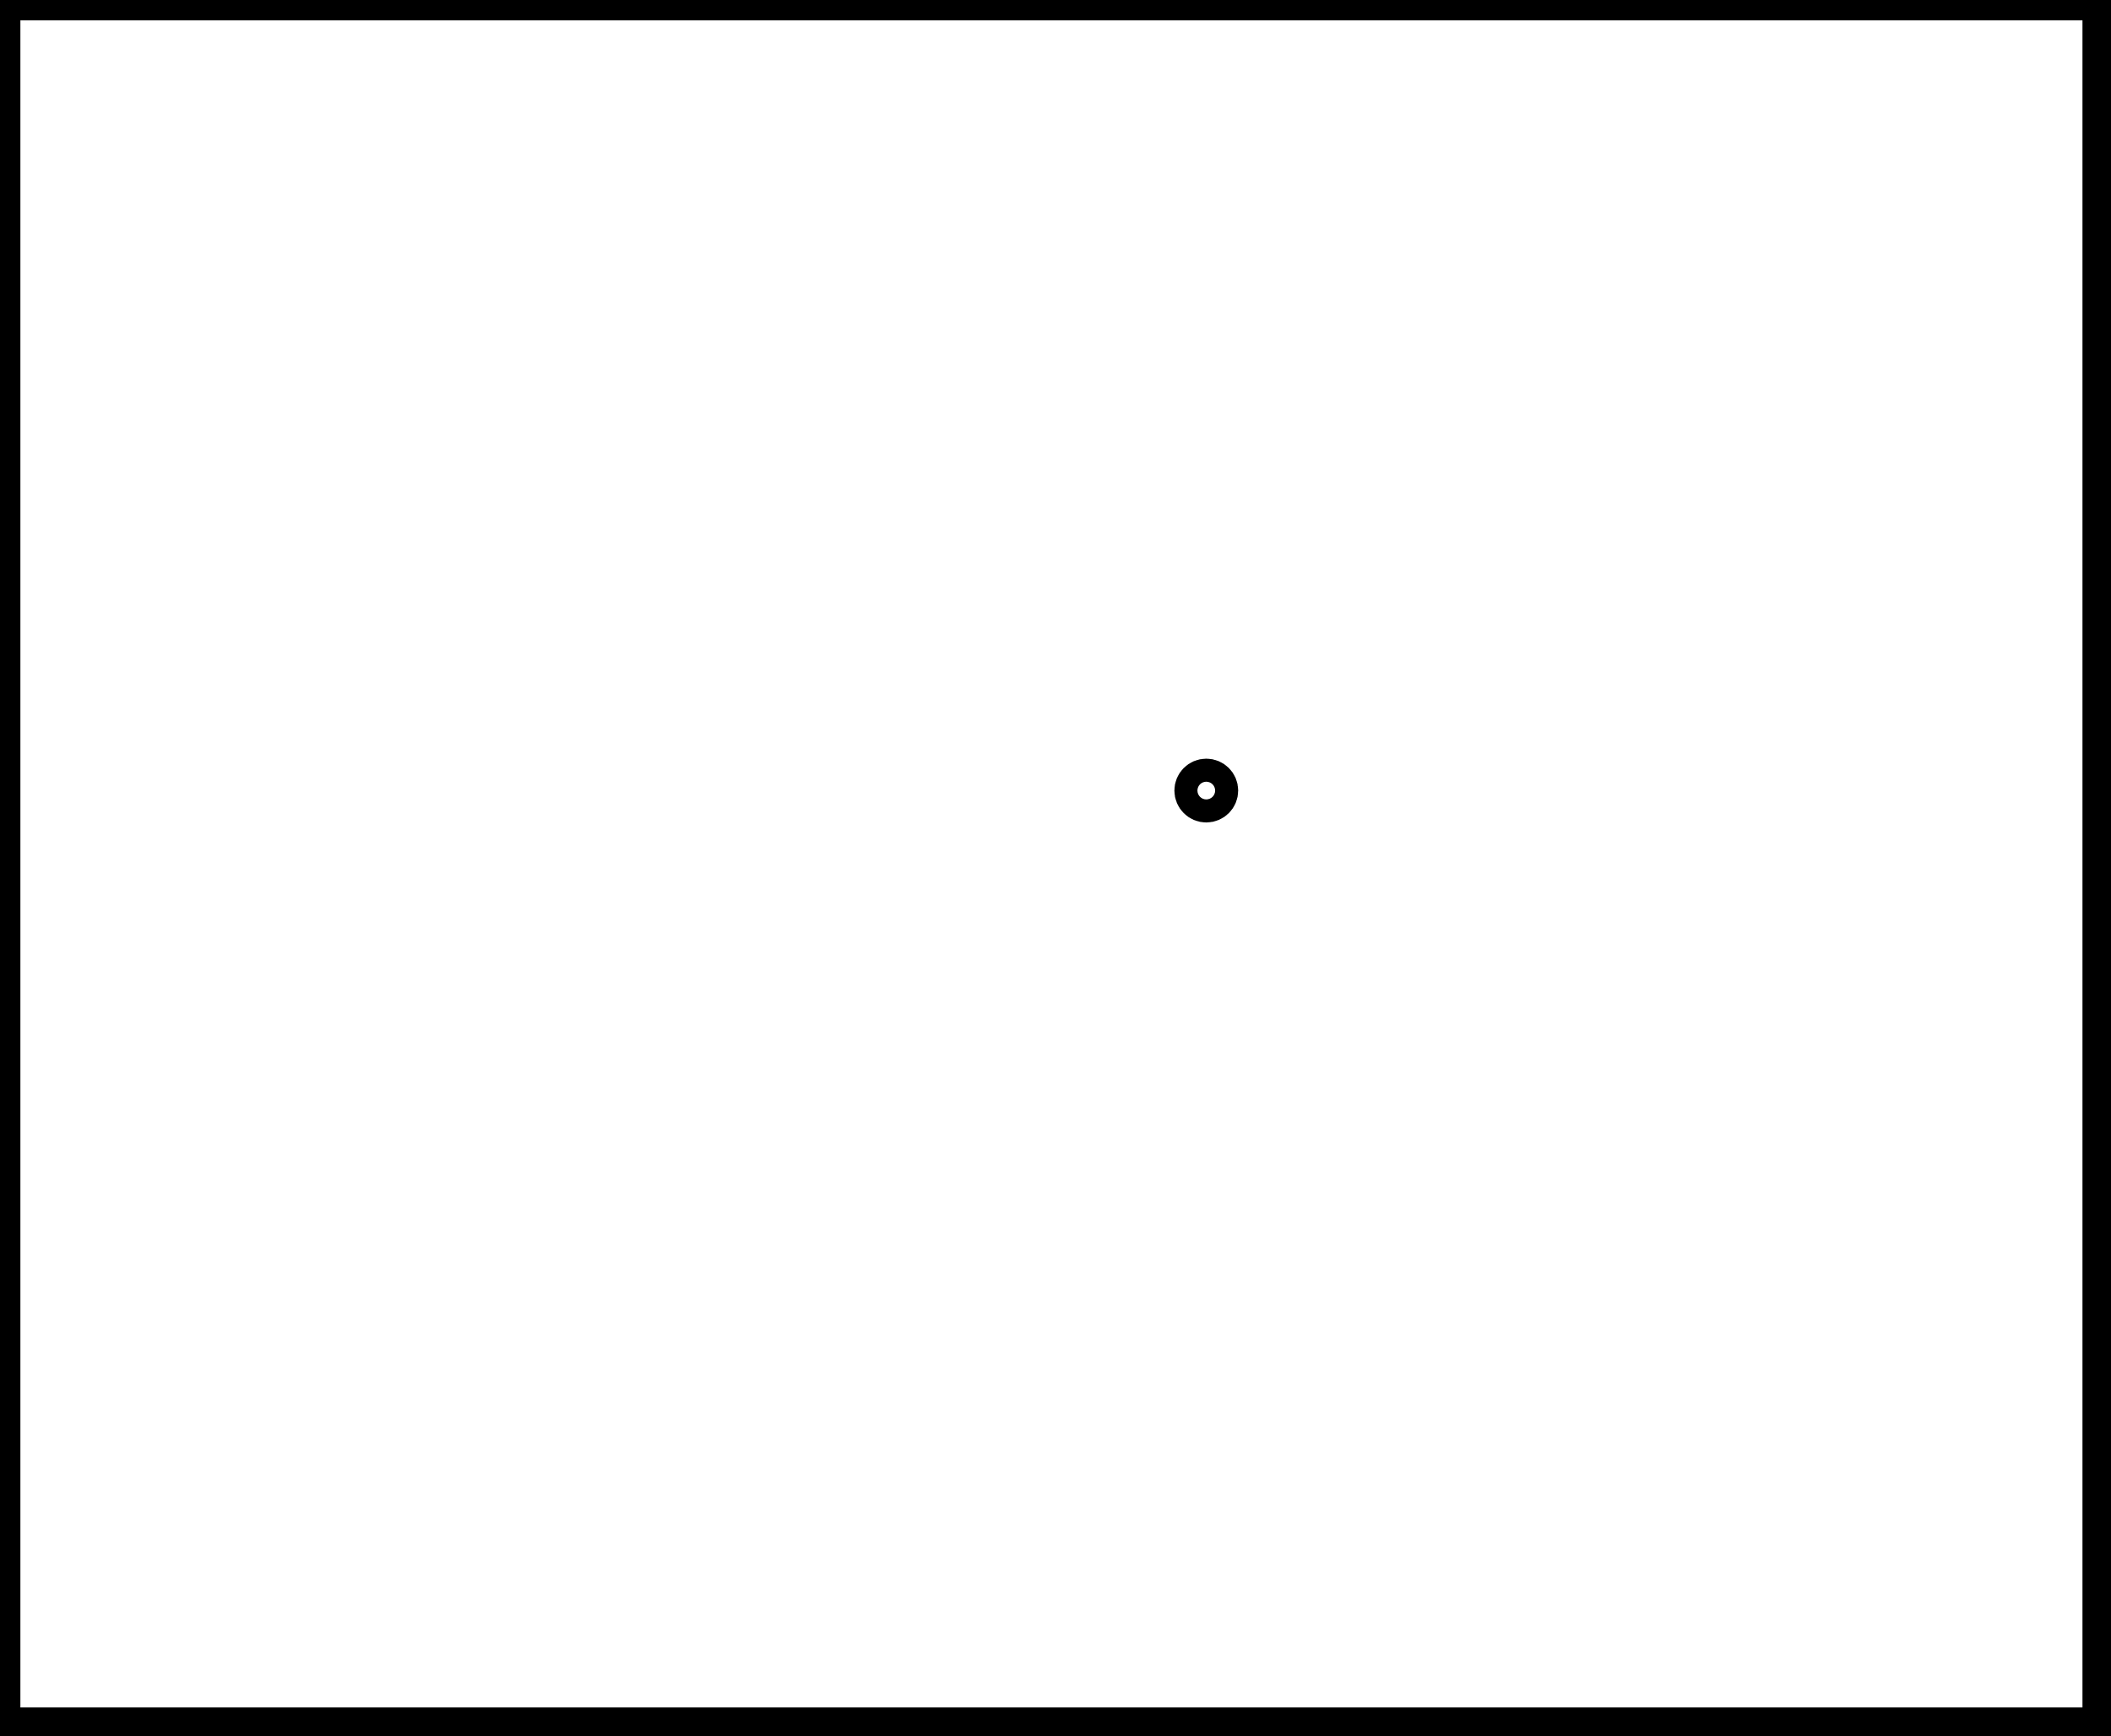
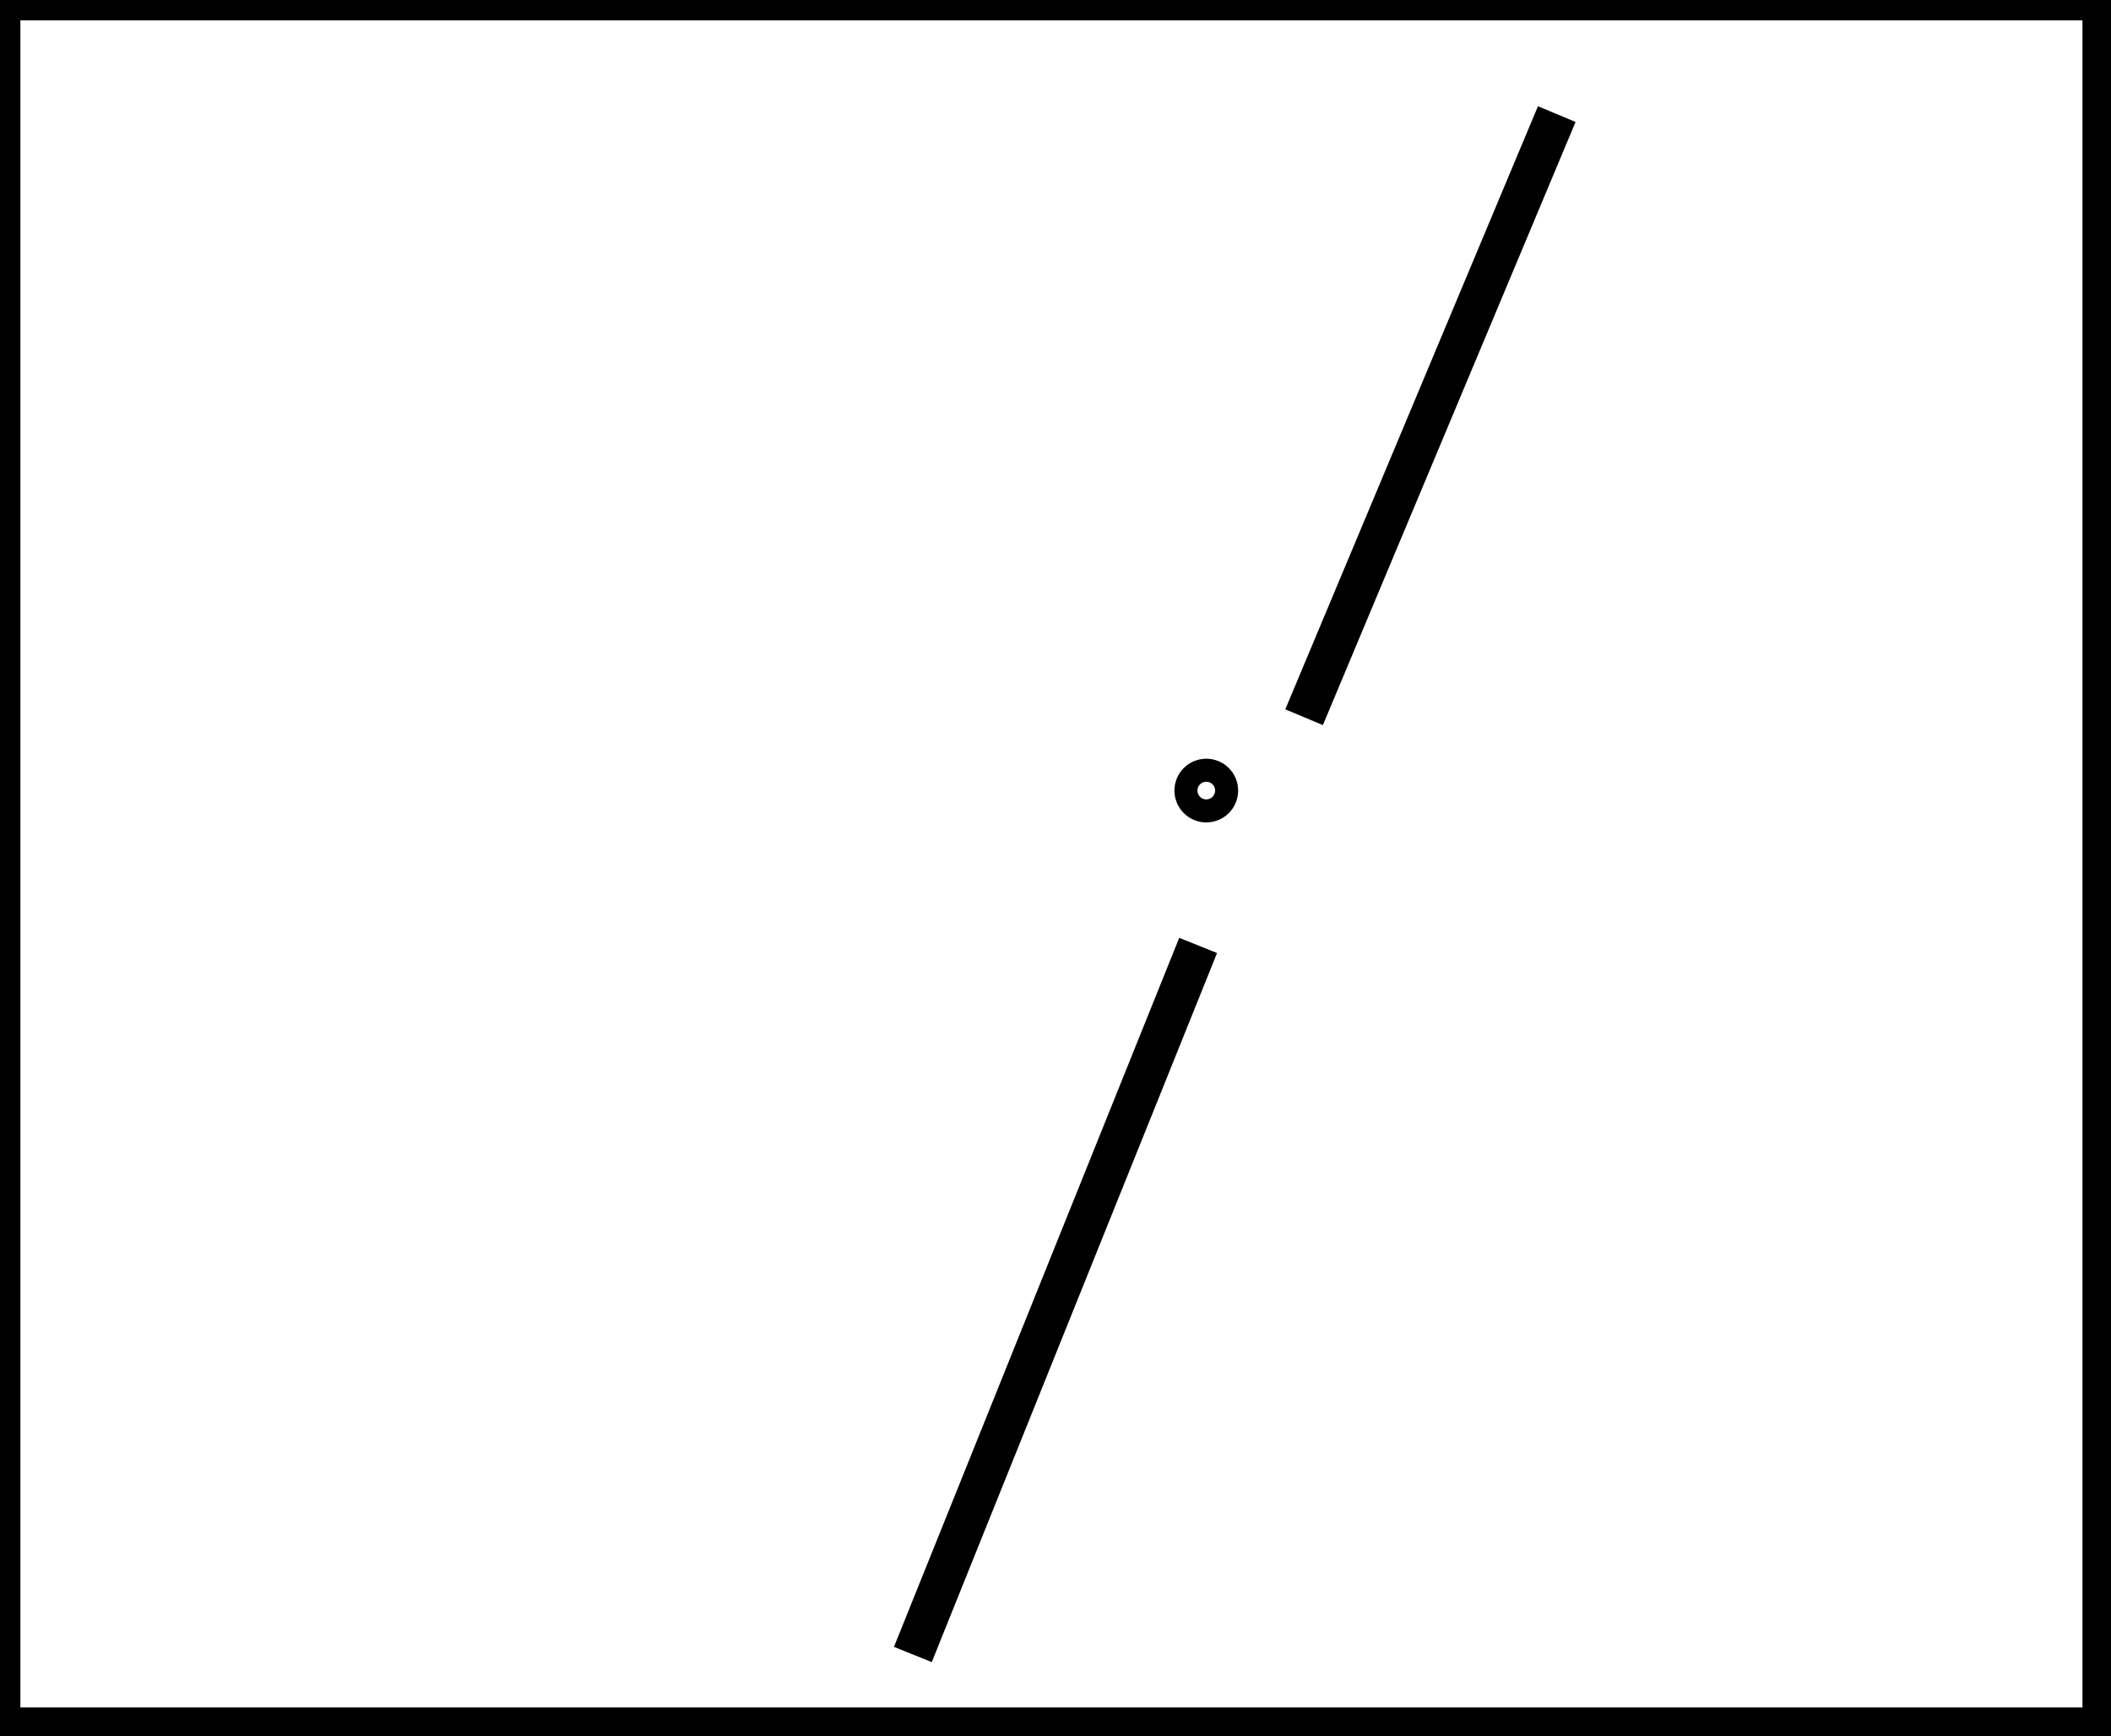
<svg xmlns="http://www.w3.org/2000/svg" baseProfile="full" height="213" version="1.1" width="259">
  <defs />
  <rect fill="white" height="213" width="259" x="0" y="0" />
+   <path d="M 160,88 L 191,14" fill="none" stroke="black" stroke-width="5" />
+   <path d="M 112,203 L 147,116" fill="none" stroke="black" stroke-width="5" />
  <circle cx="148.0" cy="97.0" fill="none" r="1.414" stroke="black" stroke-width="5" />
  <path d="M 0,0 L 0,212 L 258,212 L 258,0 Z" fill="none" stroke="black" stroke-width="5" />
</svg>
